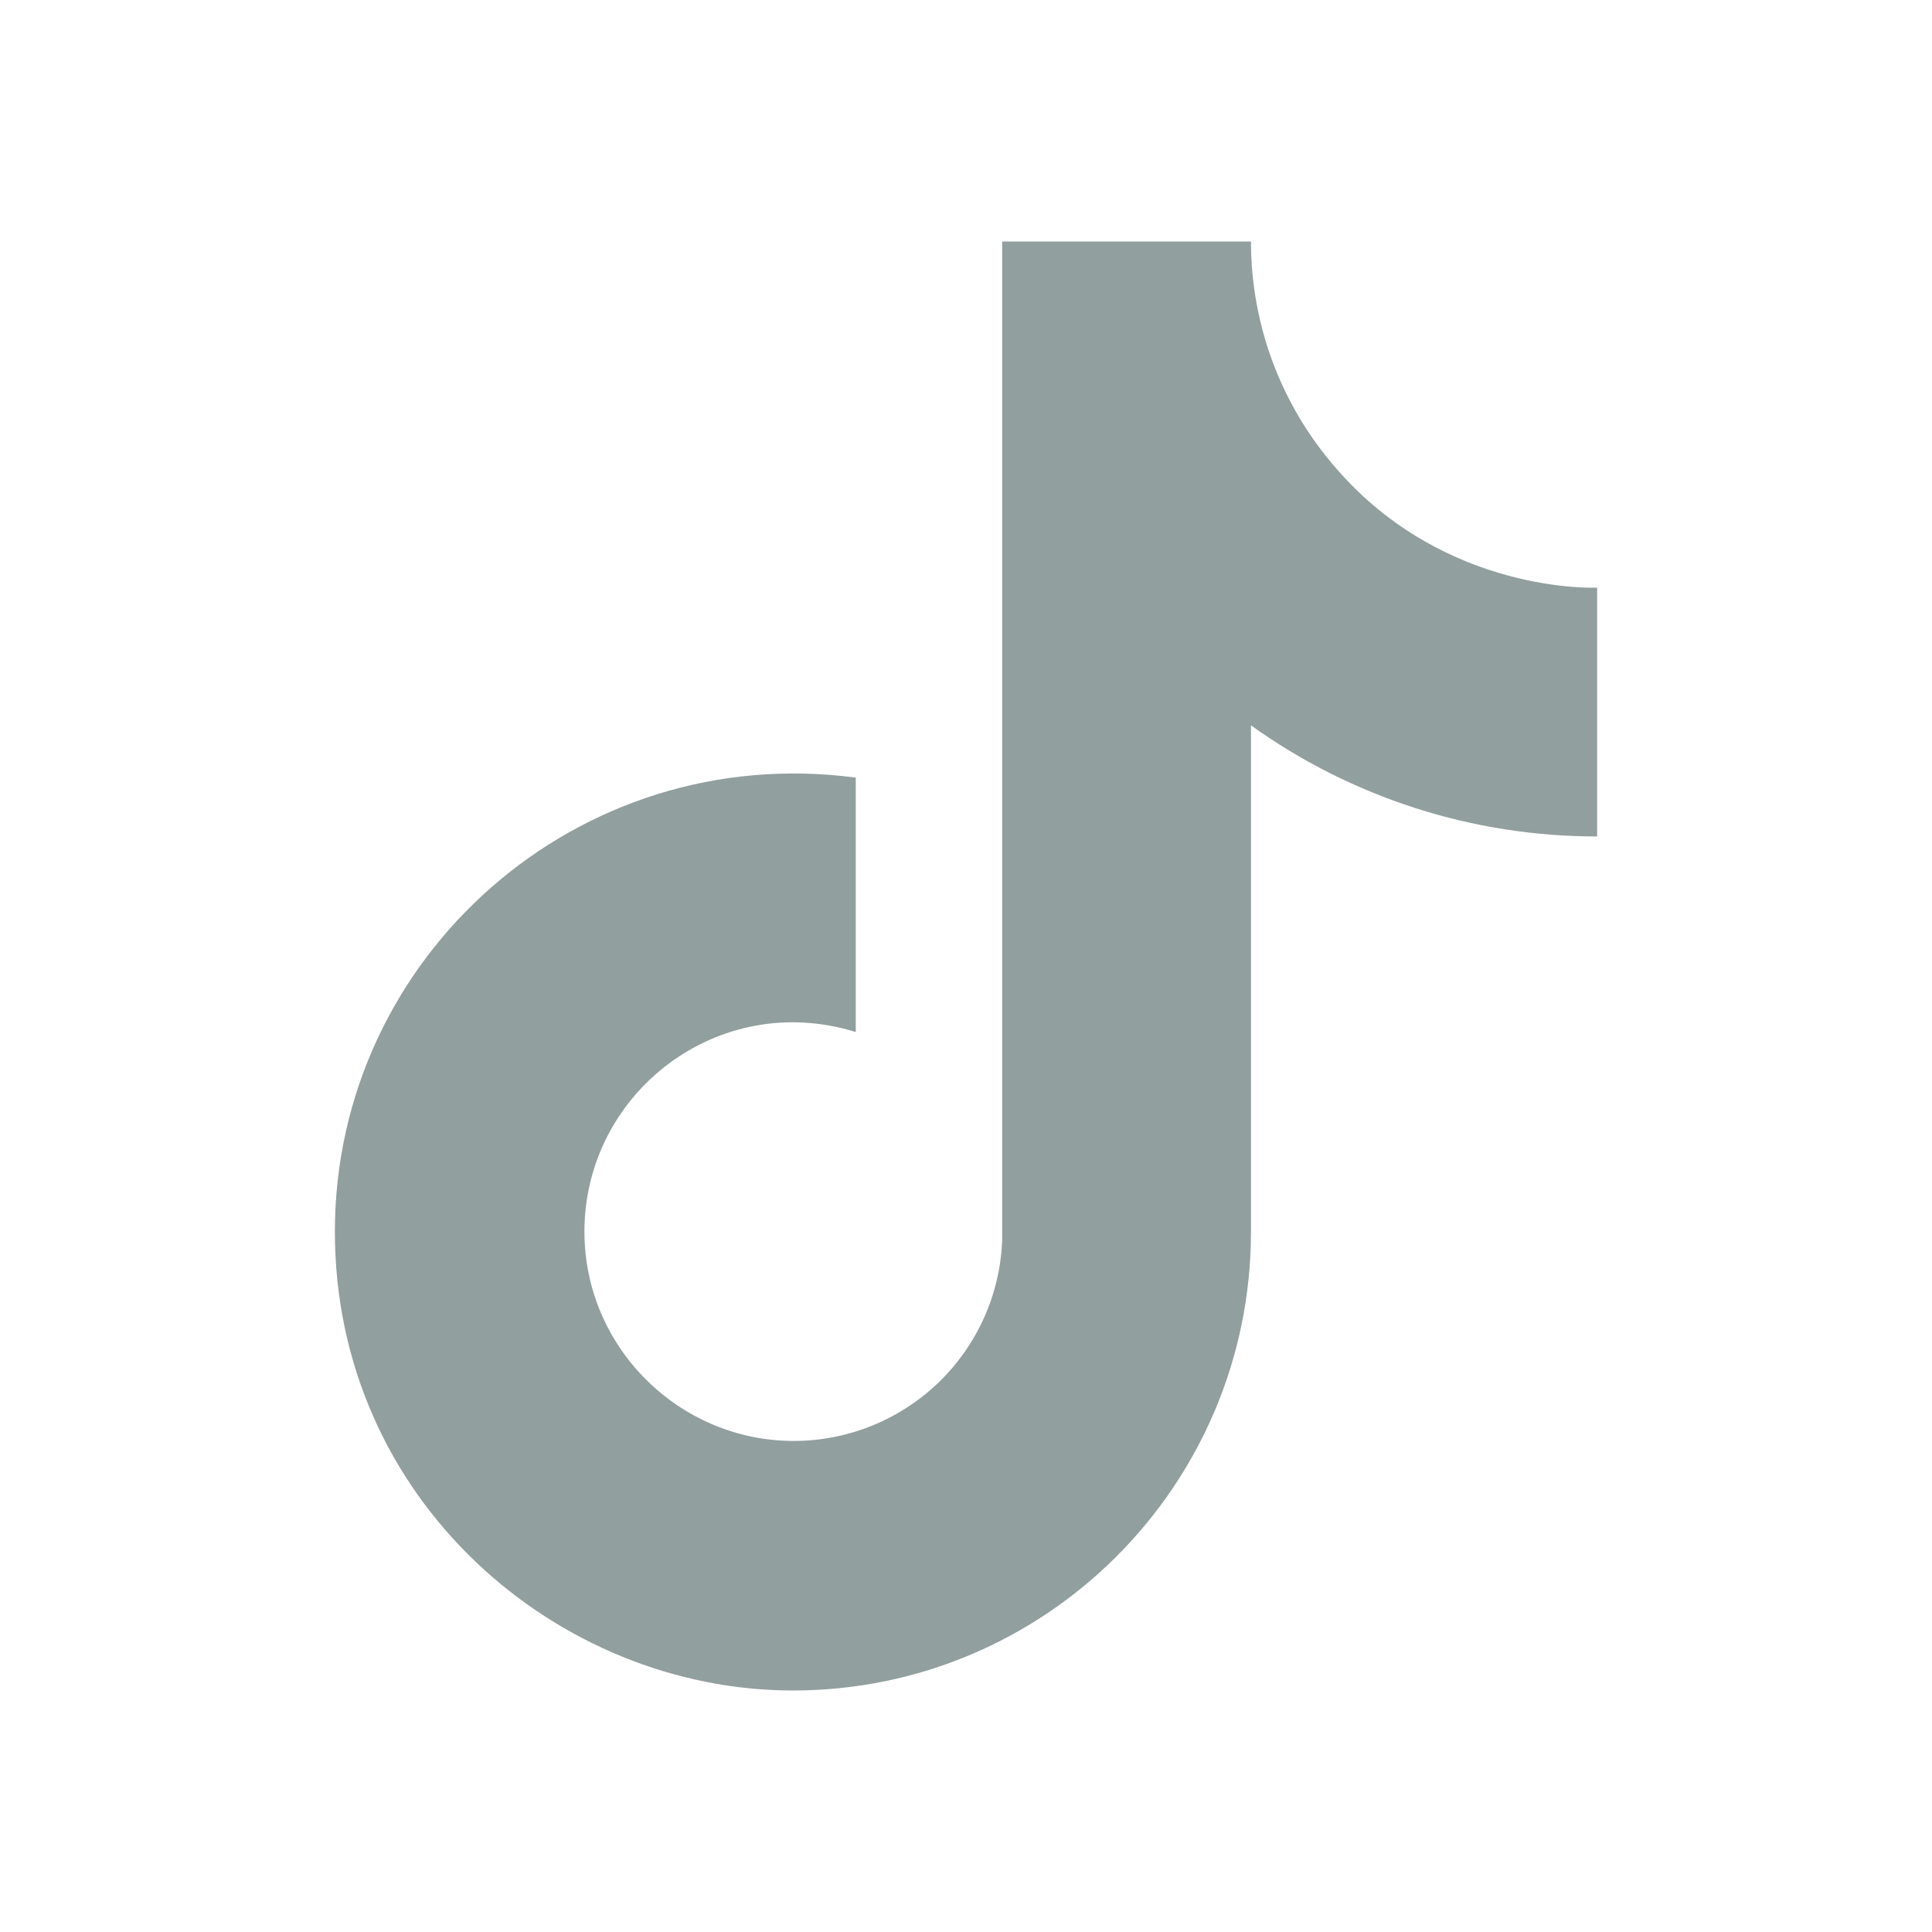
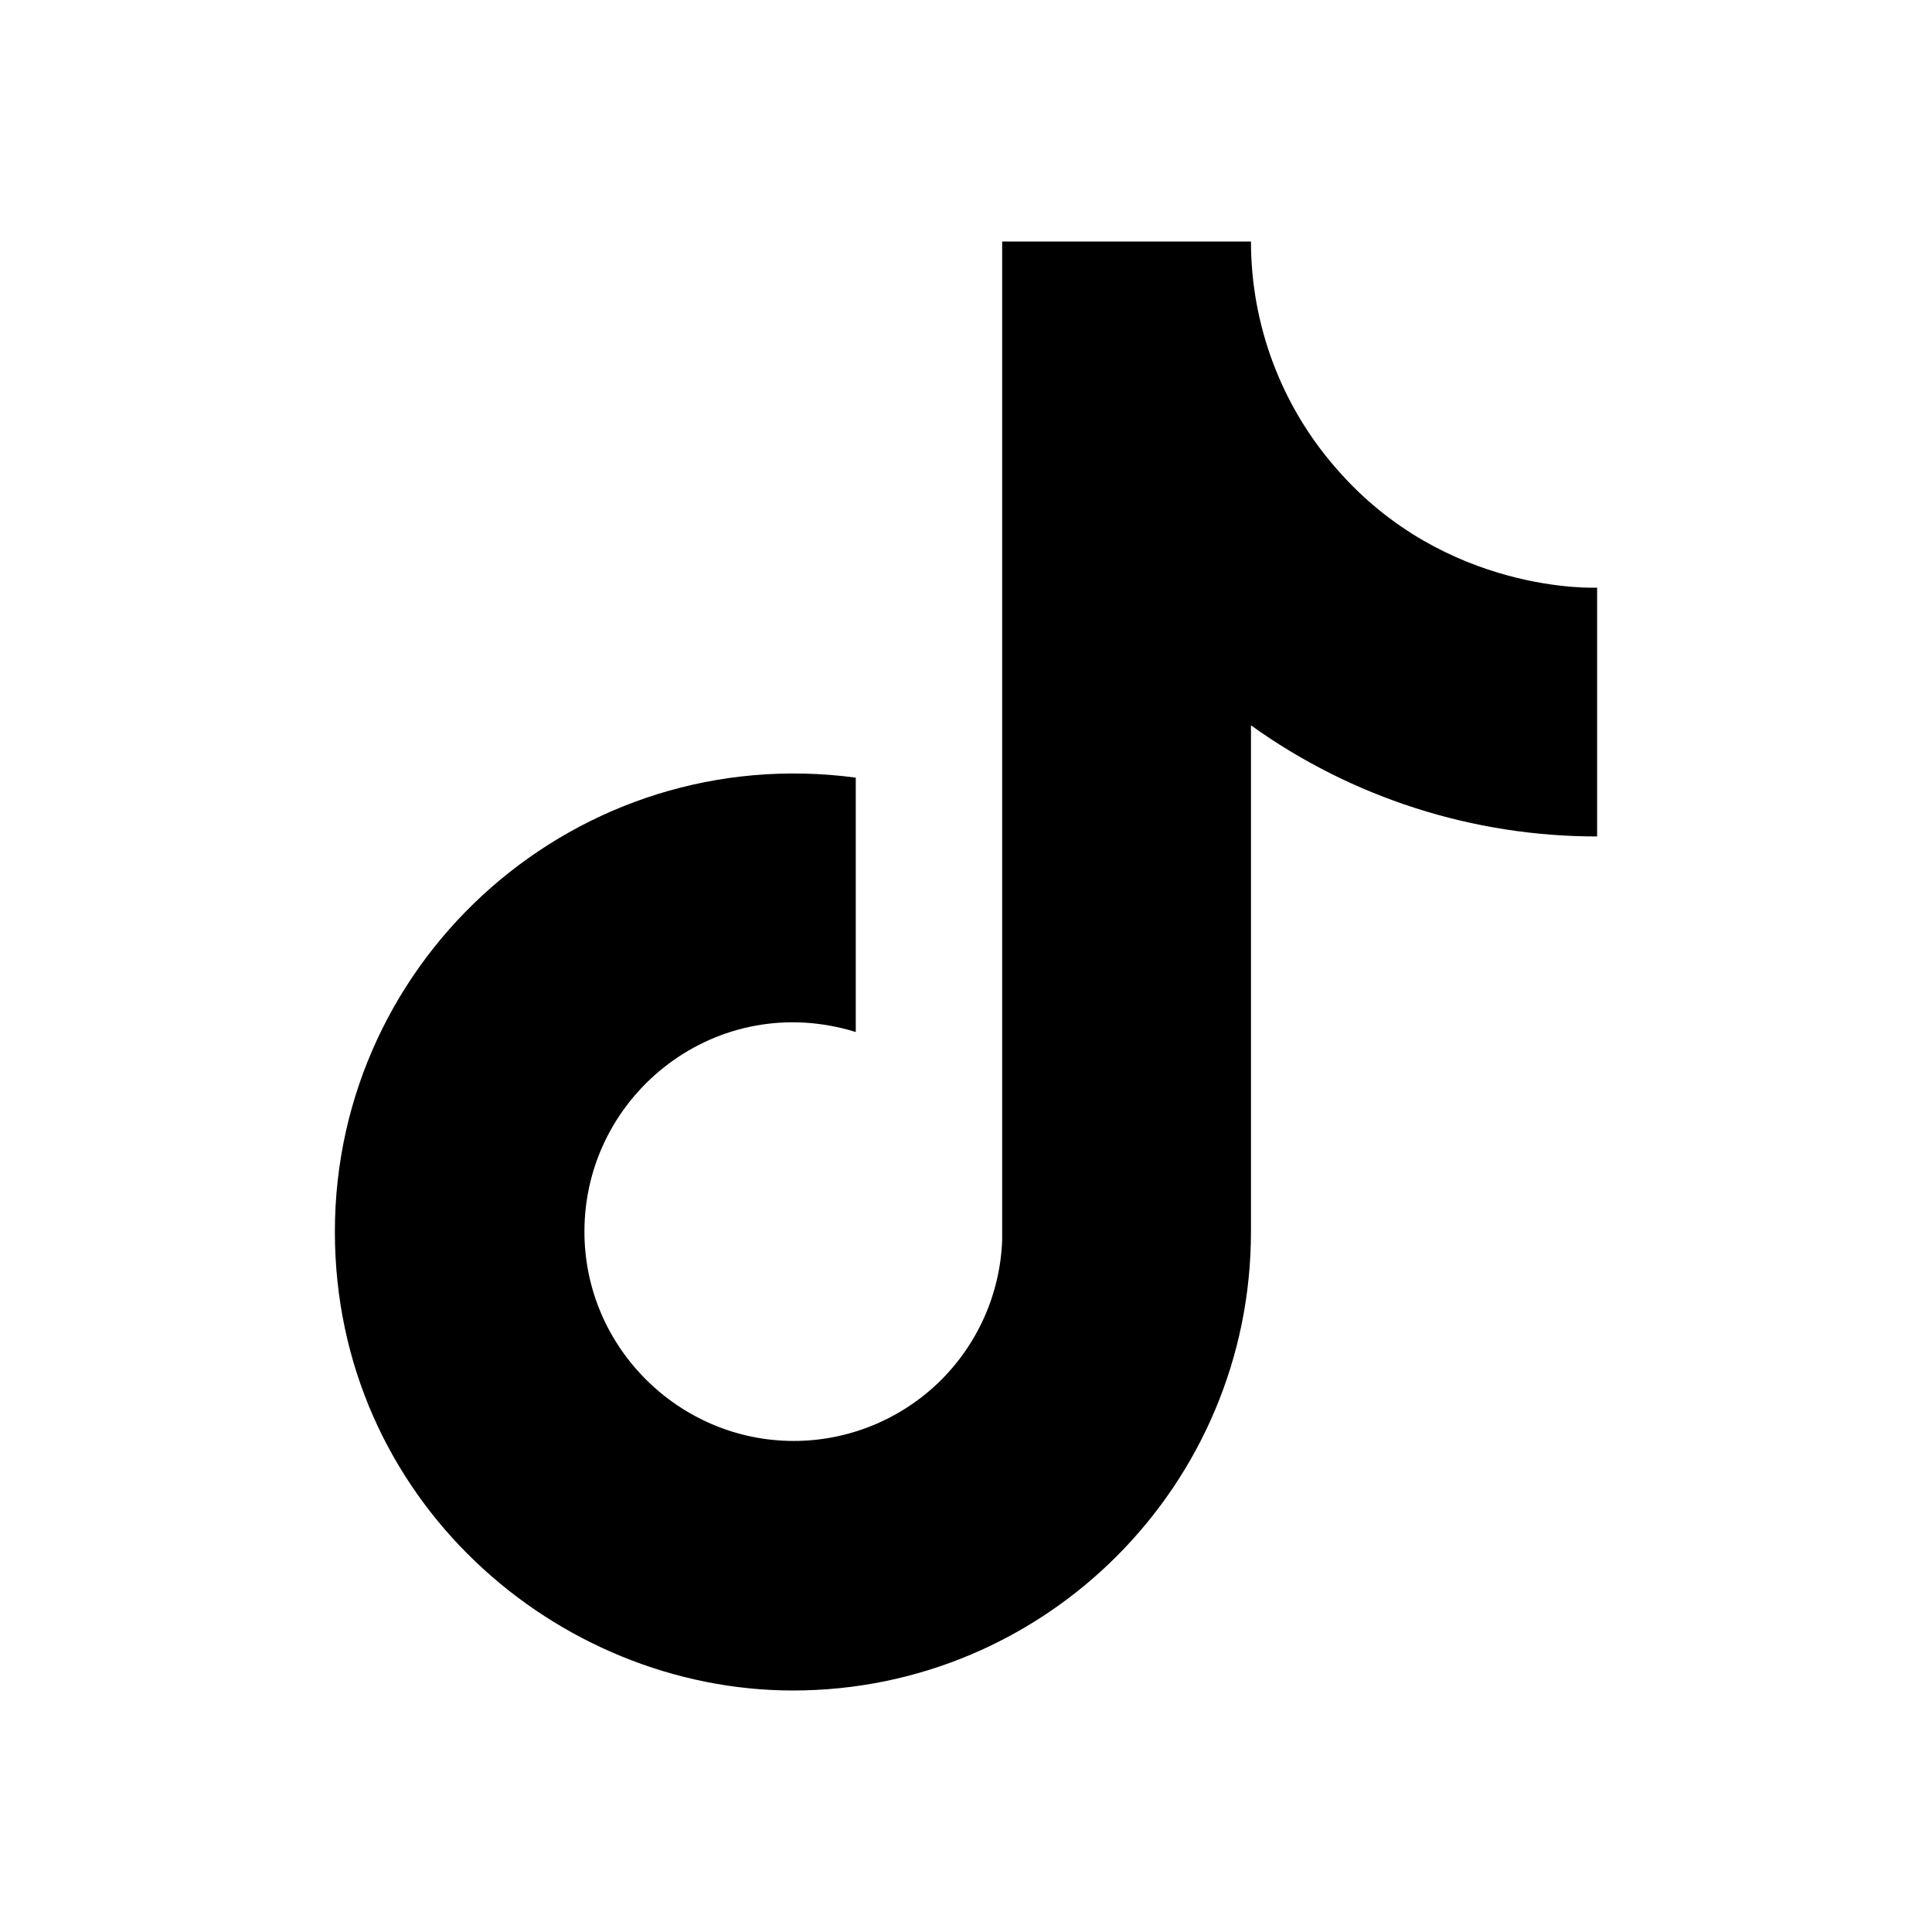
<svg xmlns="http://www.w3.org/2000/svg" width="18" height="18" viewBox="0 0 18 18" fill="none">
-   <path d="M12.45 4.365C11.937 3.78 11.655 3.028 11.655 2.25H9.337V11.55C9.32 12.053 9.107 12.53 8.745 12.88C8.382 13.229 7.899 13.425 7.395 13.425C6.33 13.425 5.445 12.555 5.445 11.475C5.445 10.185 6.69 9.217 7.973 9.615V7.245C5.385 6.9 3.12 8.91 3.12 11.475C3.12 13.973 5.19 15.75 7.388 15.75C9.742 15.75 11.655 13.838 11.655 11.475V6.758C12.595 7.432 13.723 7.794 14.88 7.793V5.475C14.88 5.475 13.47 5.543 12.45 4.365Z" fill="#919F9E" />
+   <path d="M12.45 4.365C11.937 3.78 11.655 3.028 11.655 2.25H9.337V11.55C9.32 12.053 9.107 12.53 8.745 12.88C8.382 13.229 7.899 13.425 7.395 13.425C6.33 13.425 5.445 12.555 5.445 11.475C5.445 10.185 6.69 9.217 7.973 9.615V7.245C5.385 6.9 3.12 8.91 3.12 11.475C3.12 13.973 5.19 15.75 7.388 15.75C9.742 15.75 11.655 13.838 11.655 11.475V6.758C12.595 7.432 13.723 7.794 14.88 7.793V5.475C14.88 5.475 13.47 5.543 12.45 4.365Z" fill="currentColor" />
</svg>
